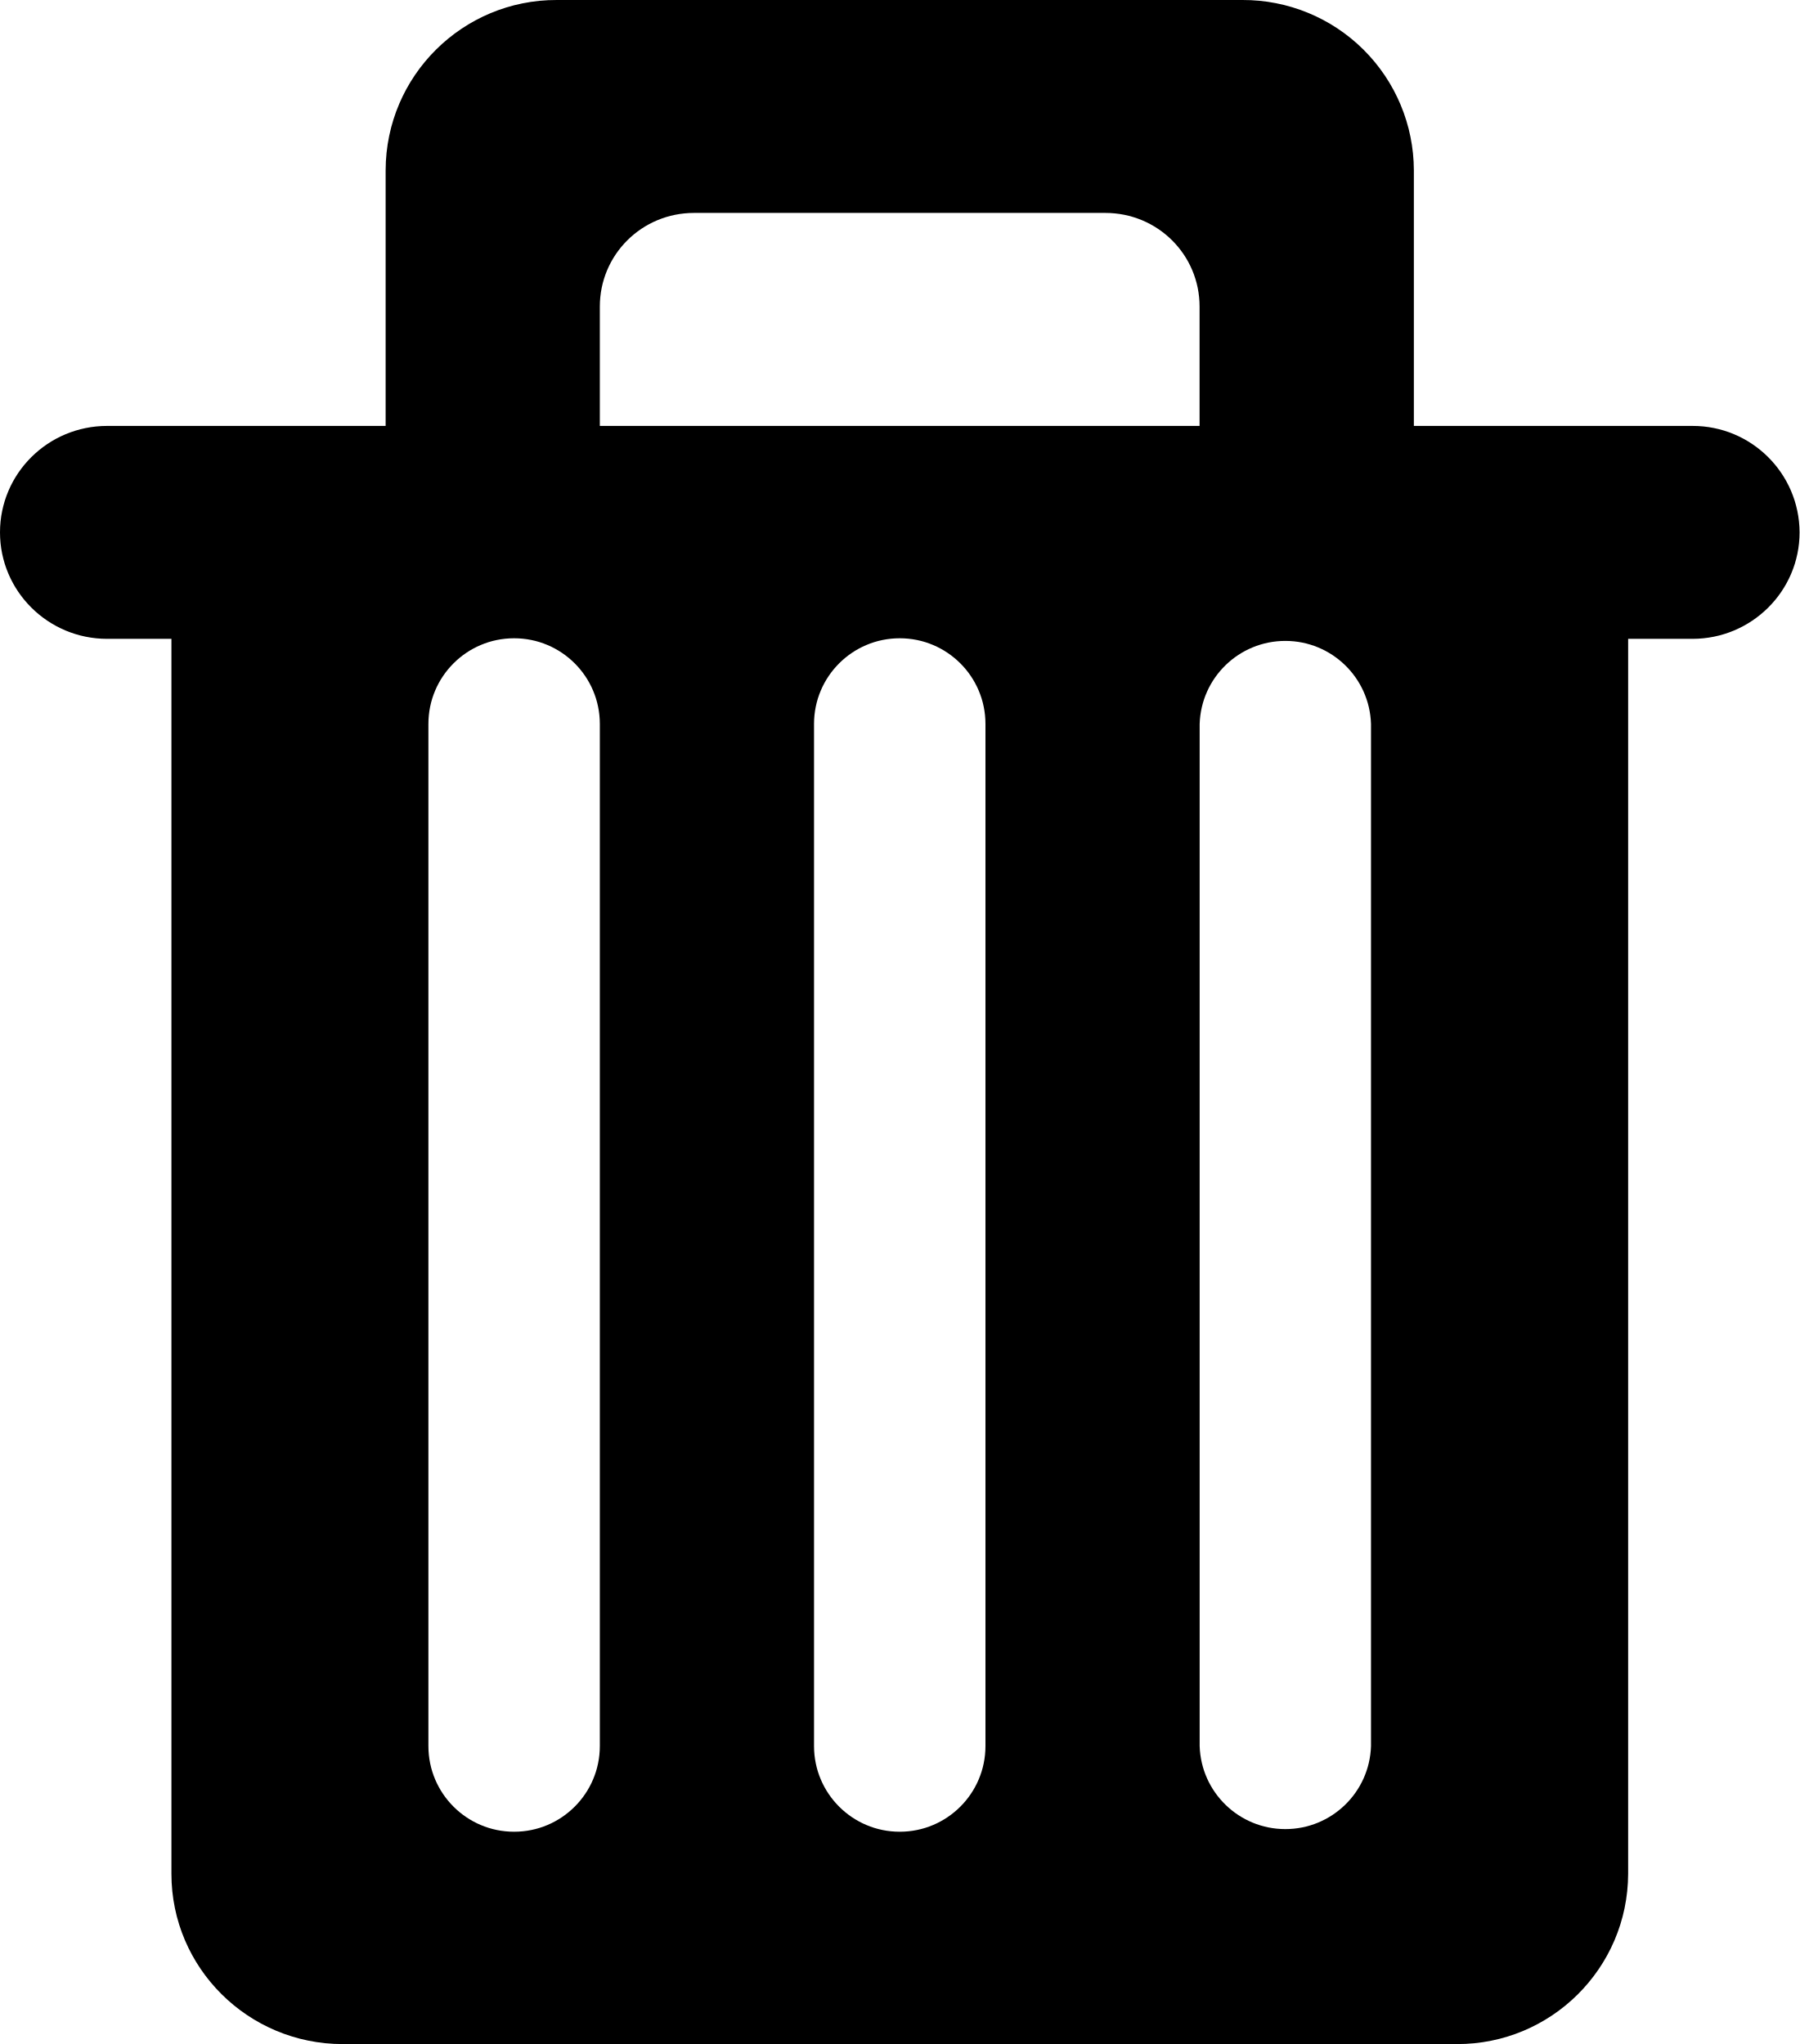
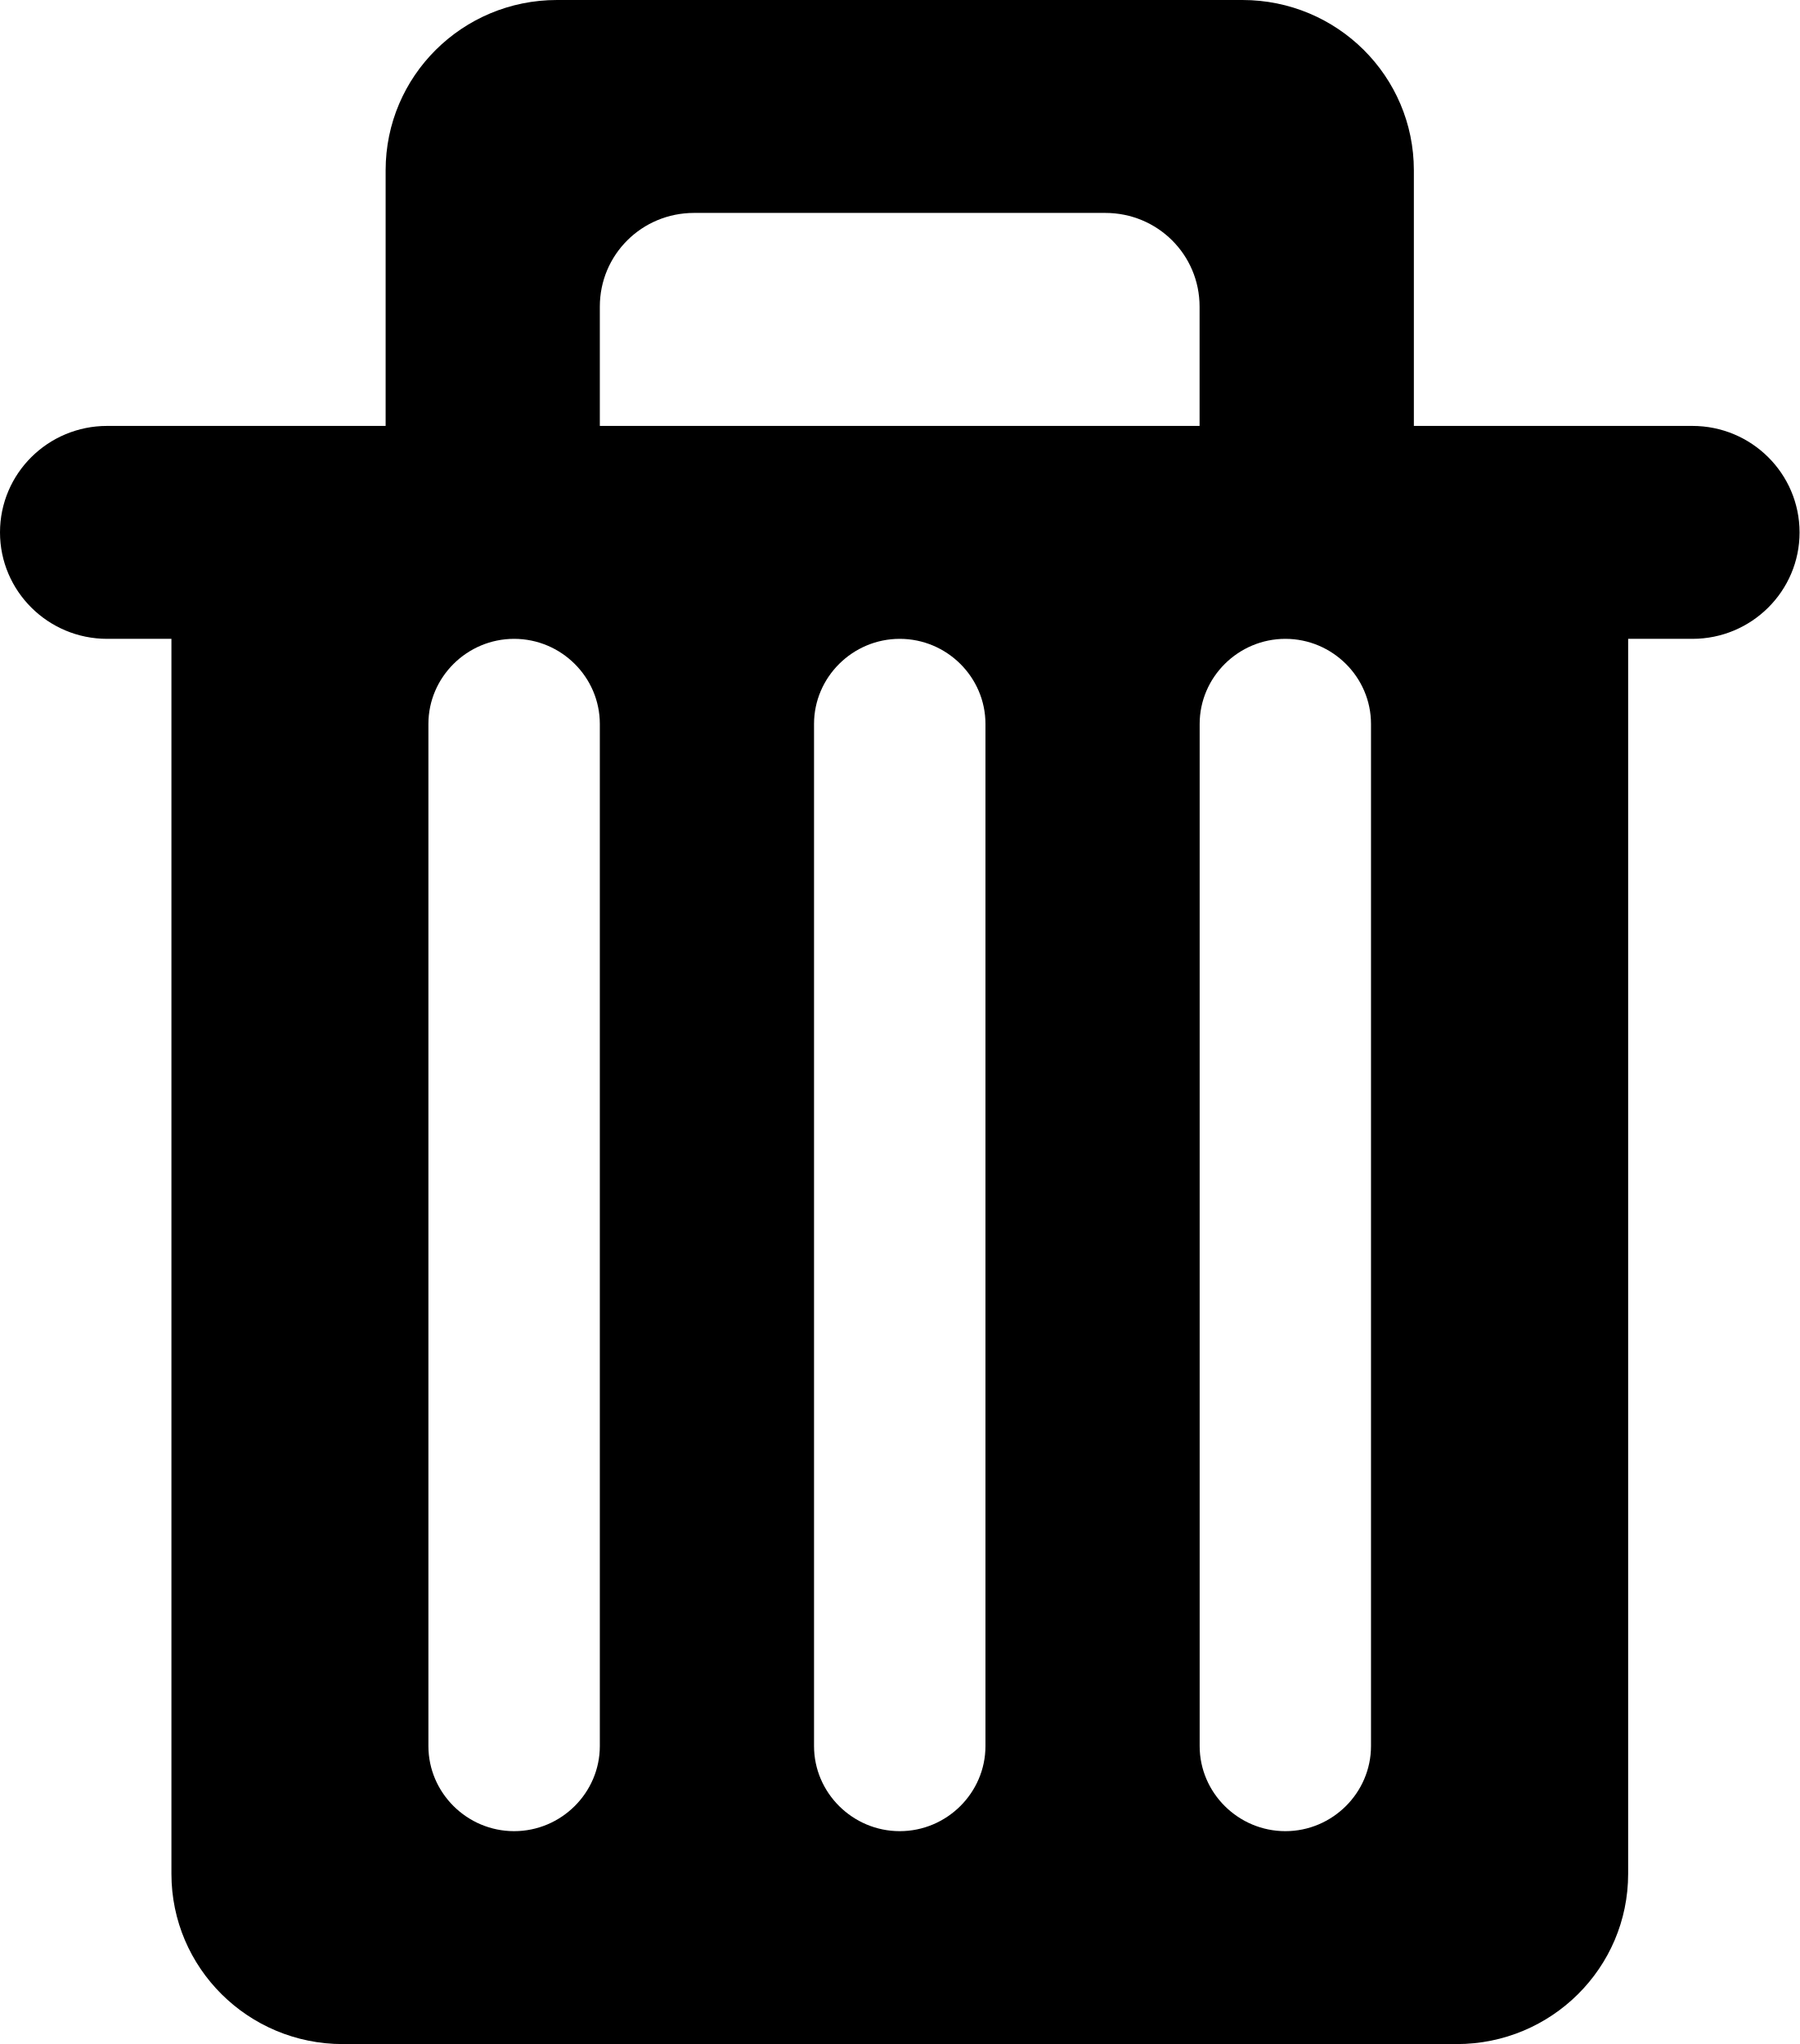
- <svg xmlns="http://www.w3.org/2000/svg" width="22.002" height="24.998" viewBox="0 0 22.002 24.998">
-   <path d="M20.692 5.209h-3.405V2.083A2.088 2.088 0 0 0 15.191 0H6.81a2.088 2.088 0 0 0-2.095 2.083v3.126H1.31C.587 5.209 0 5.791 0 6.511c0 .718.587 1.302 1.31 1.302h.786v15.104c0 1.15.938 2.082 2.095 2.082h13.62a2.089 2.089 0 0 0 2.096-2.082V7.813h.786c.723 0 1.31-.584 1.31-1.302a1.307 1.307 0 0 0-1.311-1.302zm-6.024 0H7.334V3.75c0-.636.514-1.146 1.152-1.146h5.028c.64 0 1.153.511 1.153 1.146v1.459h.001zM7.334 8.854v12.5a1.048 1.048 0 0 1-2.096 0v-12.5a1.048 1.048 0 0 1 2.096 0zm4.715 0v12.5a1.048 1.048 0 0 1-2.096 0v-12.5a1.048 1.048 0 0 1 2.096 0zm4.714 0v12.5a1.048 1.048 0 0 1-2.095 0v-12.5a1.048 1.048 0 0 1 2.095 0z" />
+ <svg xmlns="http://www.w3.org/2000/svg" version="1.1" id="Слой_1" x="0px" y="0px" width="22.002px" height="24.998px" viewBox="0 0 22.002 24.998" enable-background="new 0 0 22.002 24.998" xml:space="preserve">
+   <path d="M20.692,5.209h-3.405V2.083C17.287,0.932,16.35,0,15.191,0H6.81C5.652,0,4.715,0.932,4.715,2.083v3.126H1.31  C0.587,5.209,0,5.791,0,6.511c0,0.718,0.587,1.302,1.31,1.302h0.786v15.104c0,1.15,0.938,2.082,2.095,2.082h13.62  c1.158,0,2.096-0.932,2.096-2.082V7.813h0.786c0.723,0,1.31-0.584,1.31-1.302C22.002,5.791,21.415,5.209,20.692,5.209z   M14.668,5.209H7.334V3.75c0-0.636,0.514-1.146,1.152-1.146h5.028c0.64,0,1.153,0.511,1.153,1.146V5.209L14.668,5.209z M7.334,8.854  v12.5c0,0.572-0.472,1.041-1.048,1.041s-1.048-0.469-1.048-1.041v-12.5c0-0.572,0.472-1.041,1.048-1.041S7.334,8.281,7.334,8.854z   M12.049,8.854v12.5c0,0.572-0.472,1.041-1.048,1.041s-1.048-0.469-1.048-1.041v-12.5c0-0.572,0.472-1.041,1.048-1.041  S12.049,8.281,12.049,8.854z M16.763,8.854v12.5c0,0.572-0.472,1.041-1.047,1.041c-0.576,0-1.048-0.469-1.048-1.041v-12.5  c0-0.572,0.472-1.041,1.048-1.041C16.291,7.813,16.763,8.281,16.763,8.854z" />
</svg>
